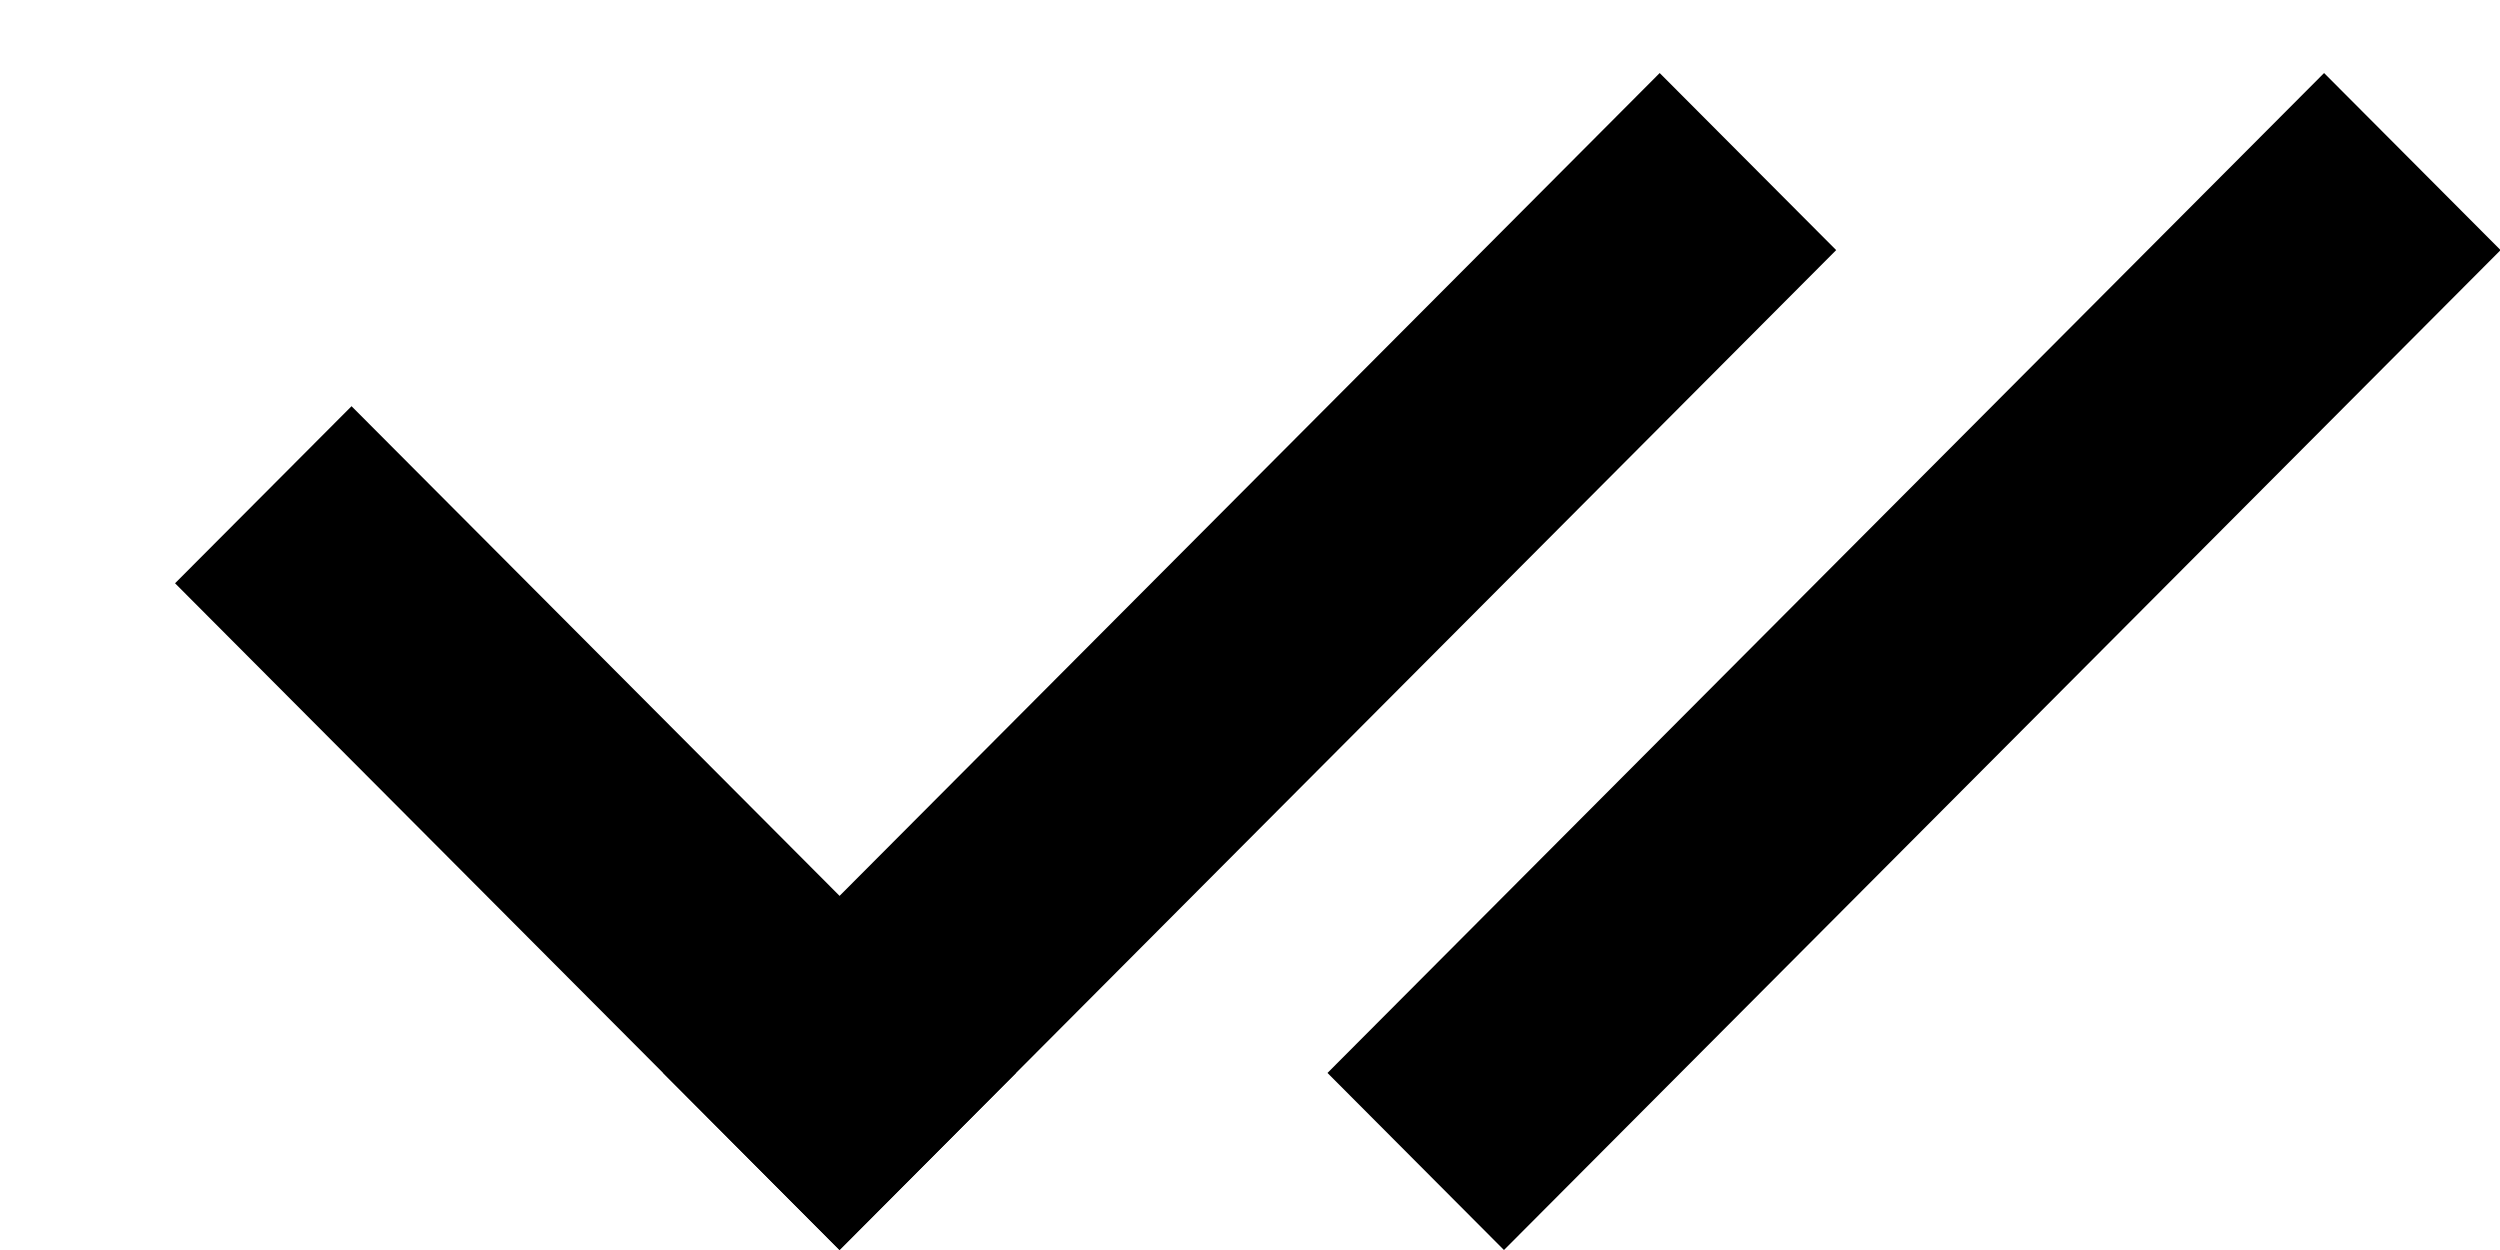
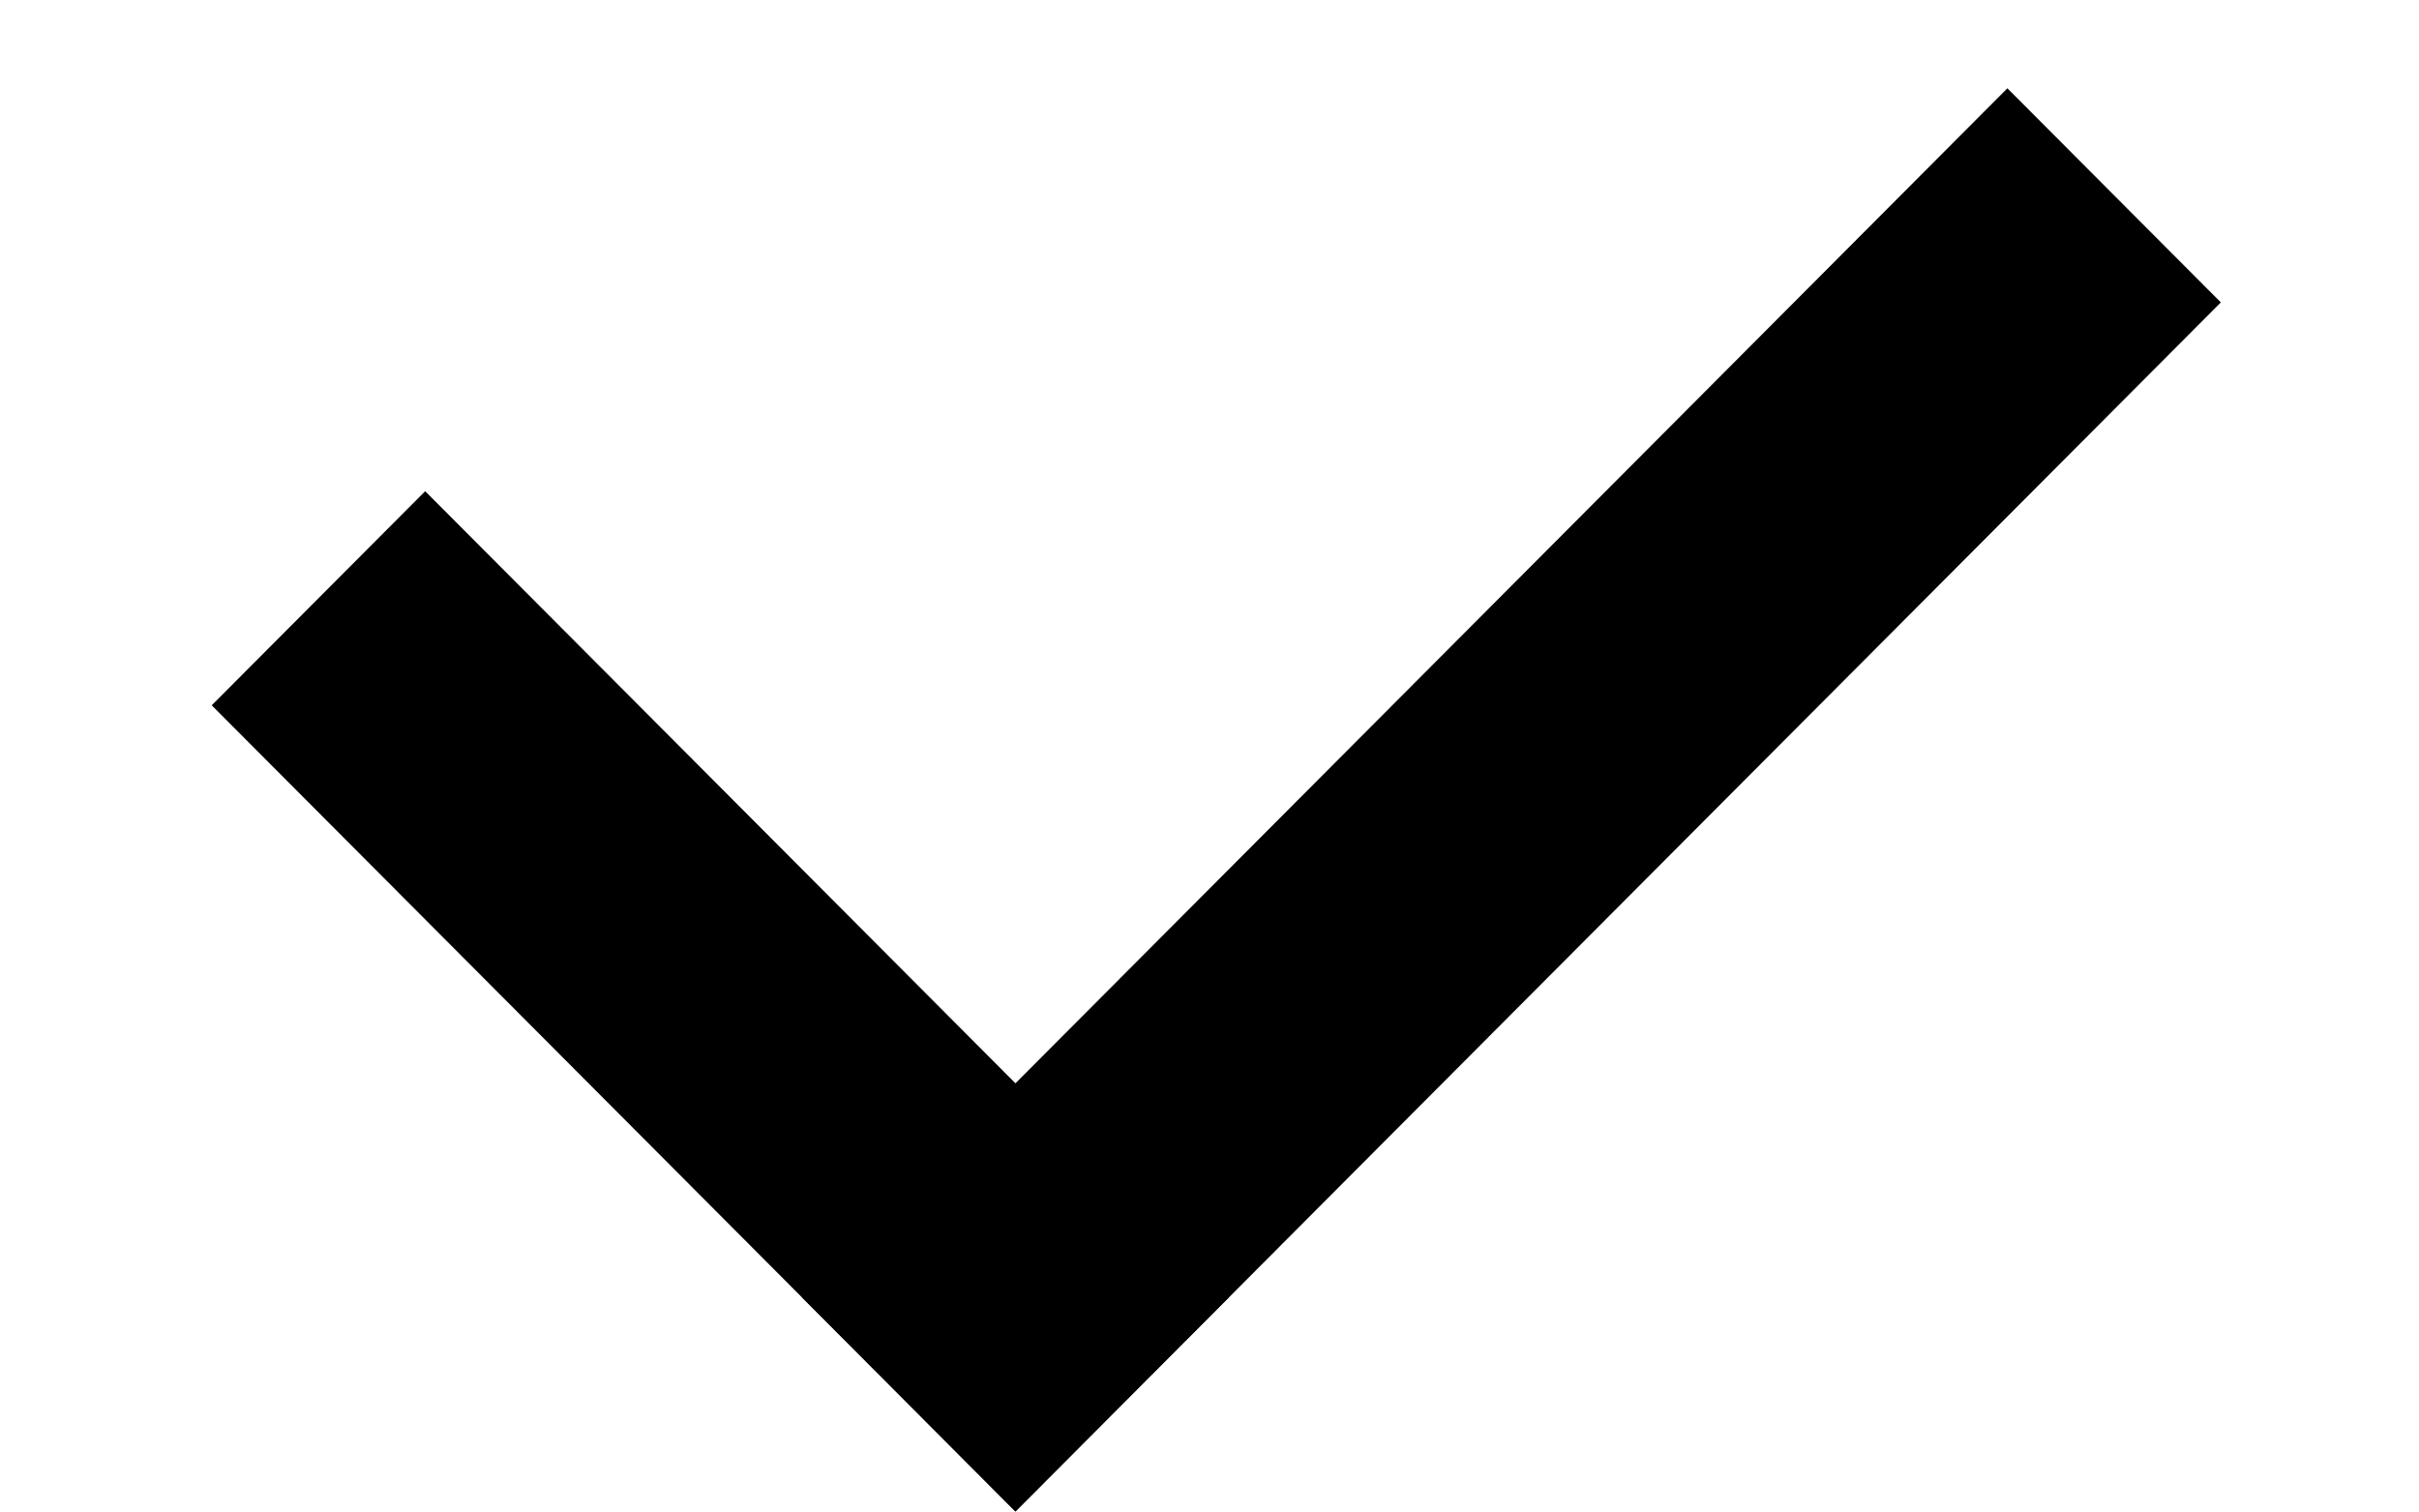
- <svg xmlns="http://www.w3.org/2000/svg" width="10" height="5" viewBox="0 0 10 5" fill="none">
+ <svg xmlns="http://www.w3.org/2000/svg" width="8" height="5" viewBox="0 0 8 5" fill="none">
  <line y1="-0.5" x2="3.765" y2="-0.5" transform="matrix(0.705933 0.708278 -0.705933 0.708278 0.700195 2.33313)" stroke="currentColor" />
-   <line y1="-0.5" x2="5.647" y2="-0.5" transform="matrix(0.705933 -0.708278 0.705933 0.708278 3.35828 5.00006)" stroke="currentColor" />
-   <line y1="-0.5" x2="5.647" y2="-0.5" transform="matrix(0.705933 -0.708278 0.705933 0.708278 6.01587 5.00006)" stroke="currentColor" />
+   <line y1="-0.5" x2="5.647" y2="-0.5" transform="matrix(0.705933 -0.708278 0.705933 0.708278 3.35828 5)" stroke="currentColor" />
</svg>
